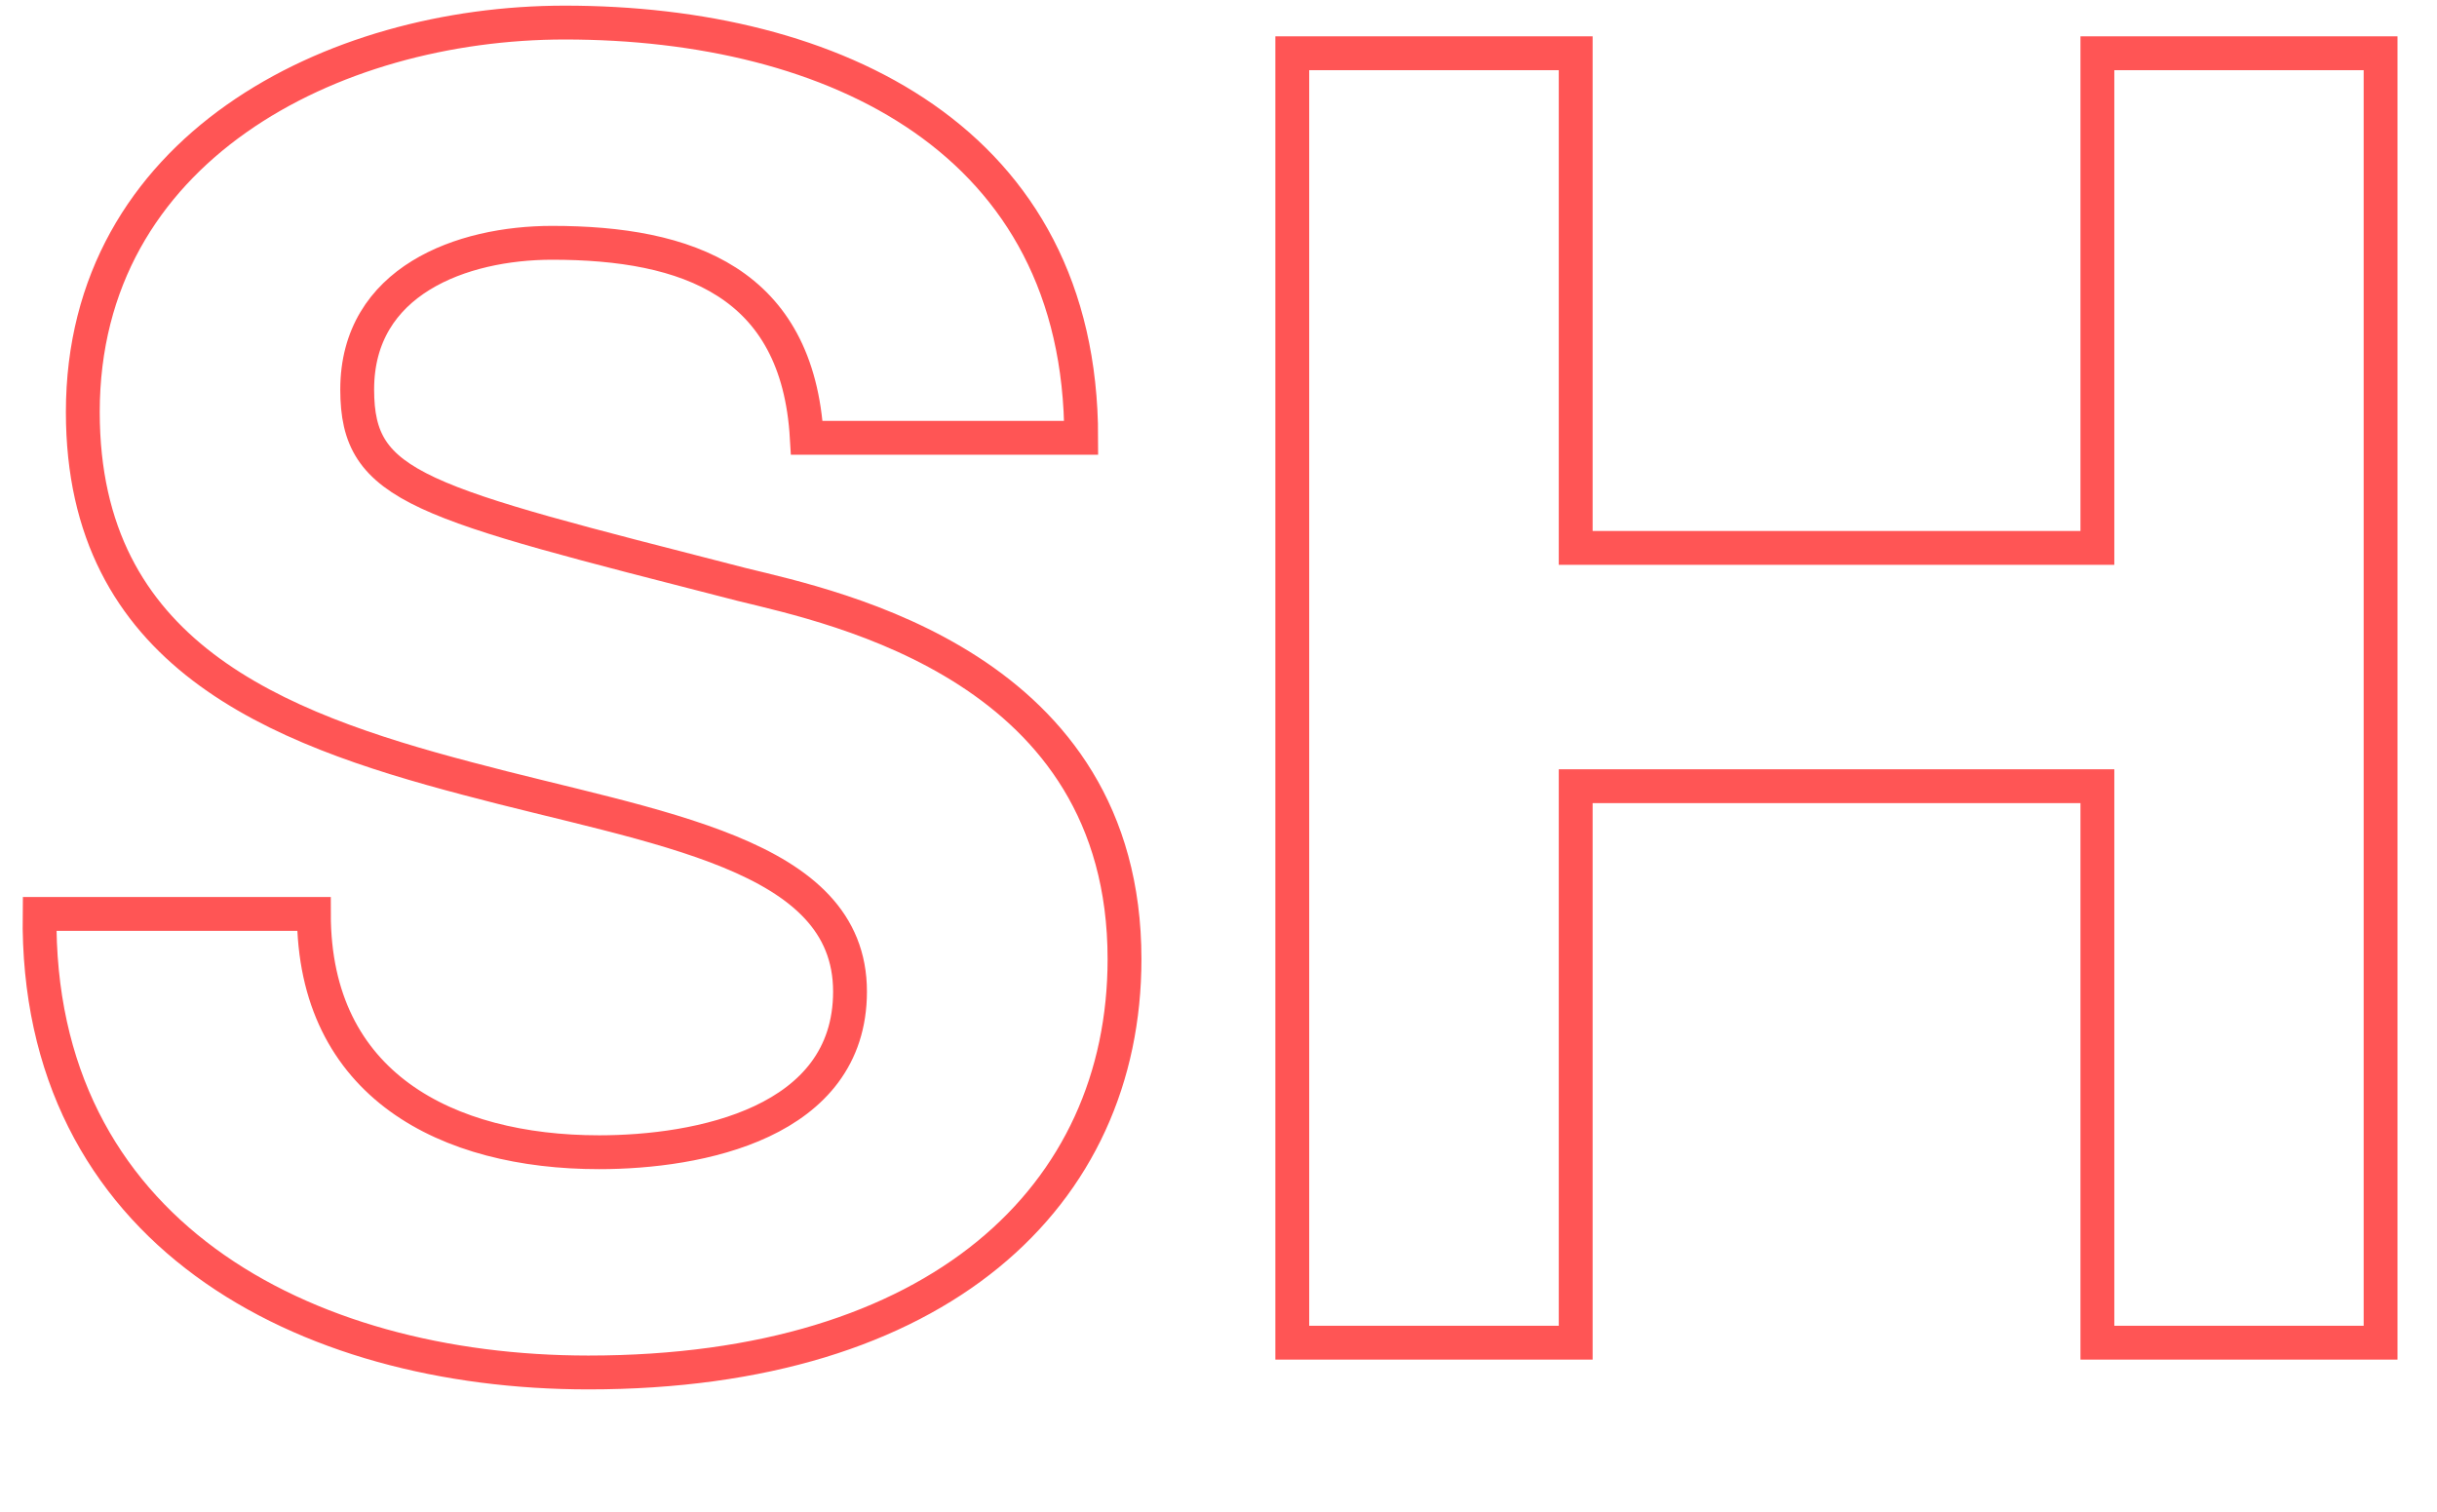
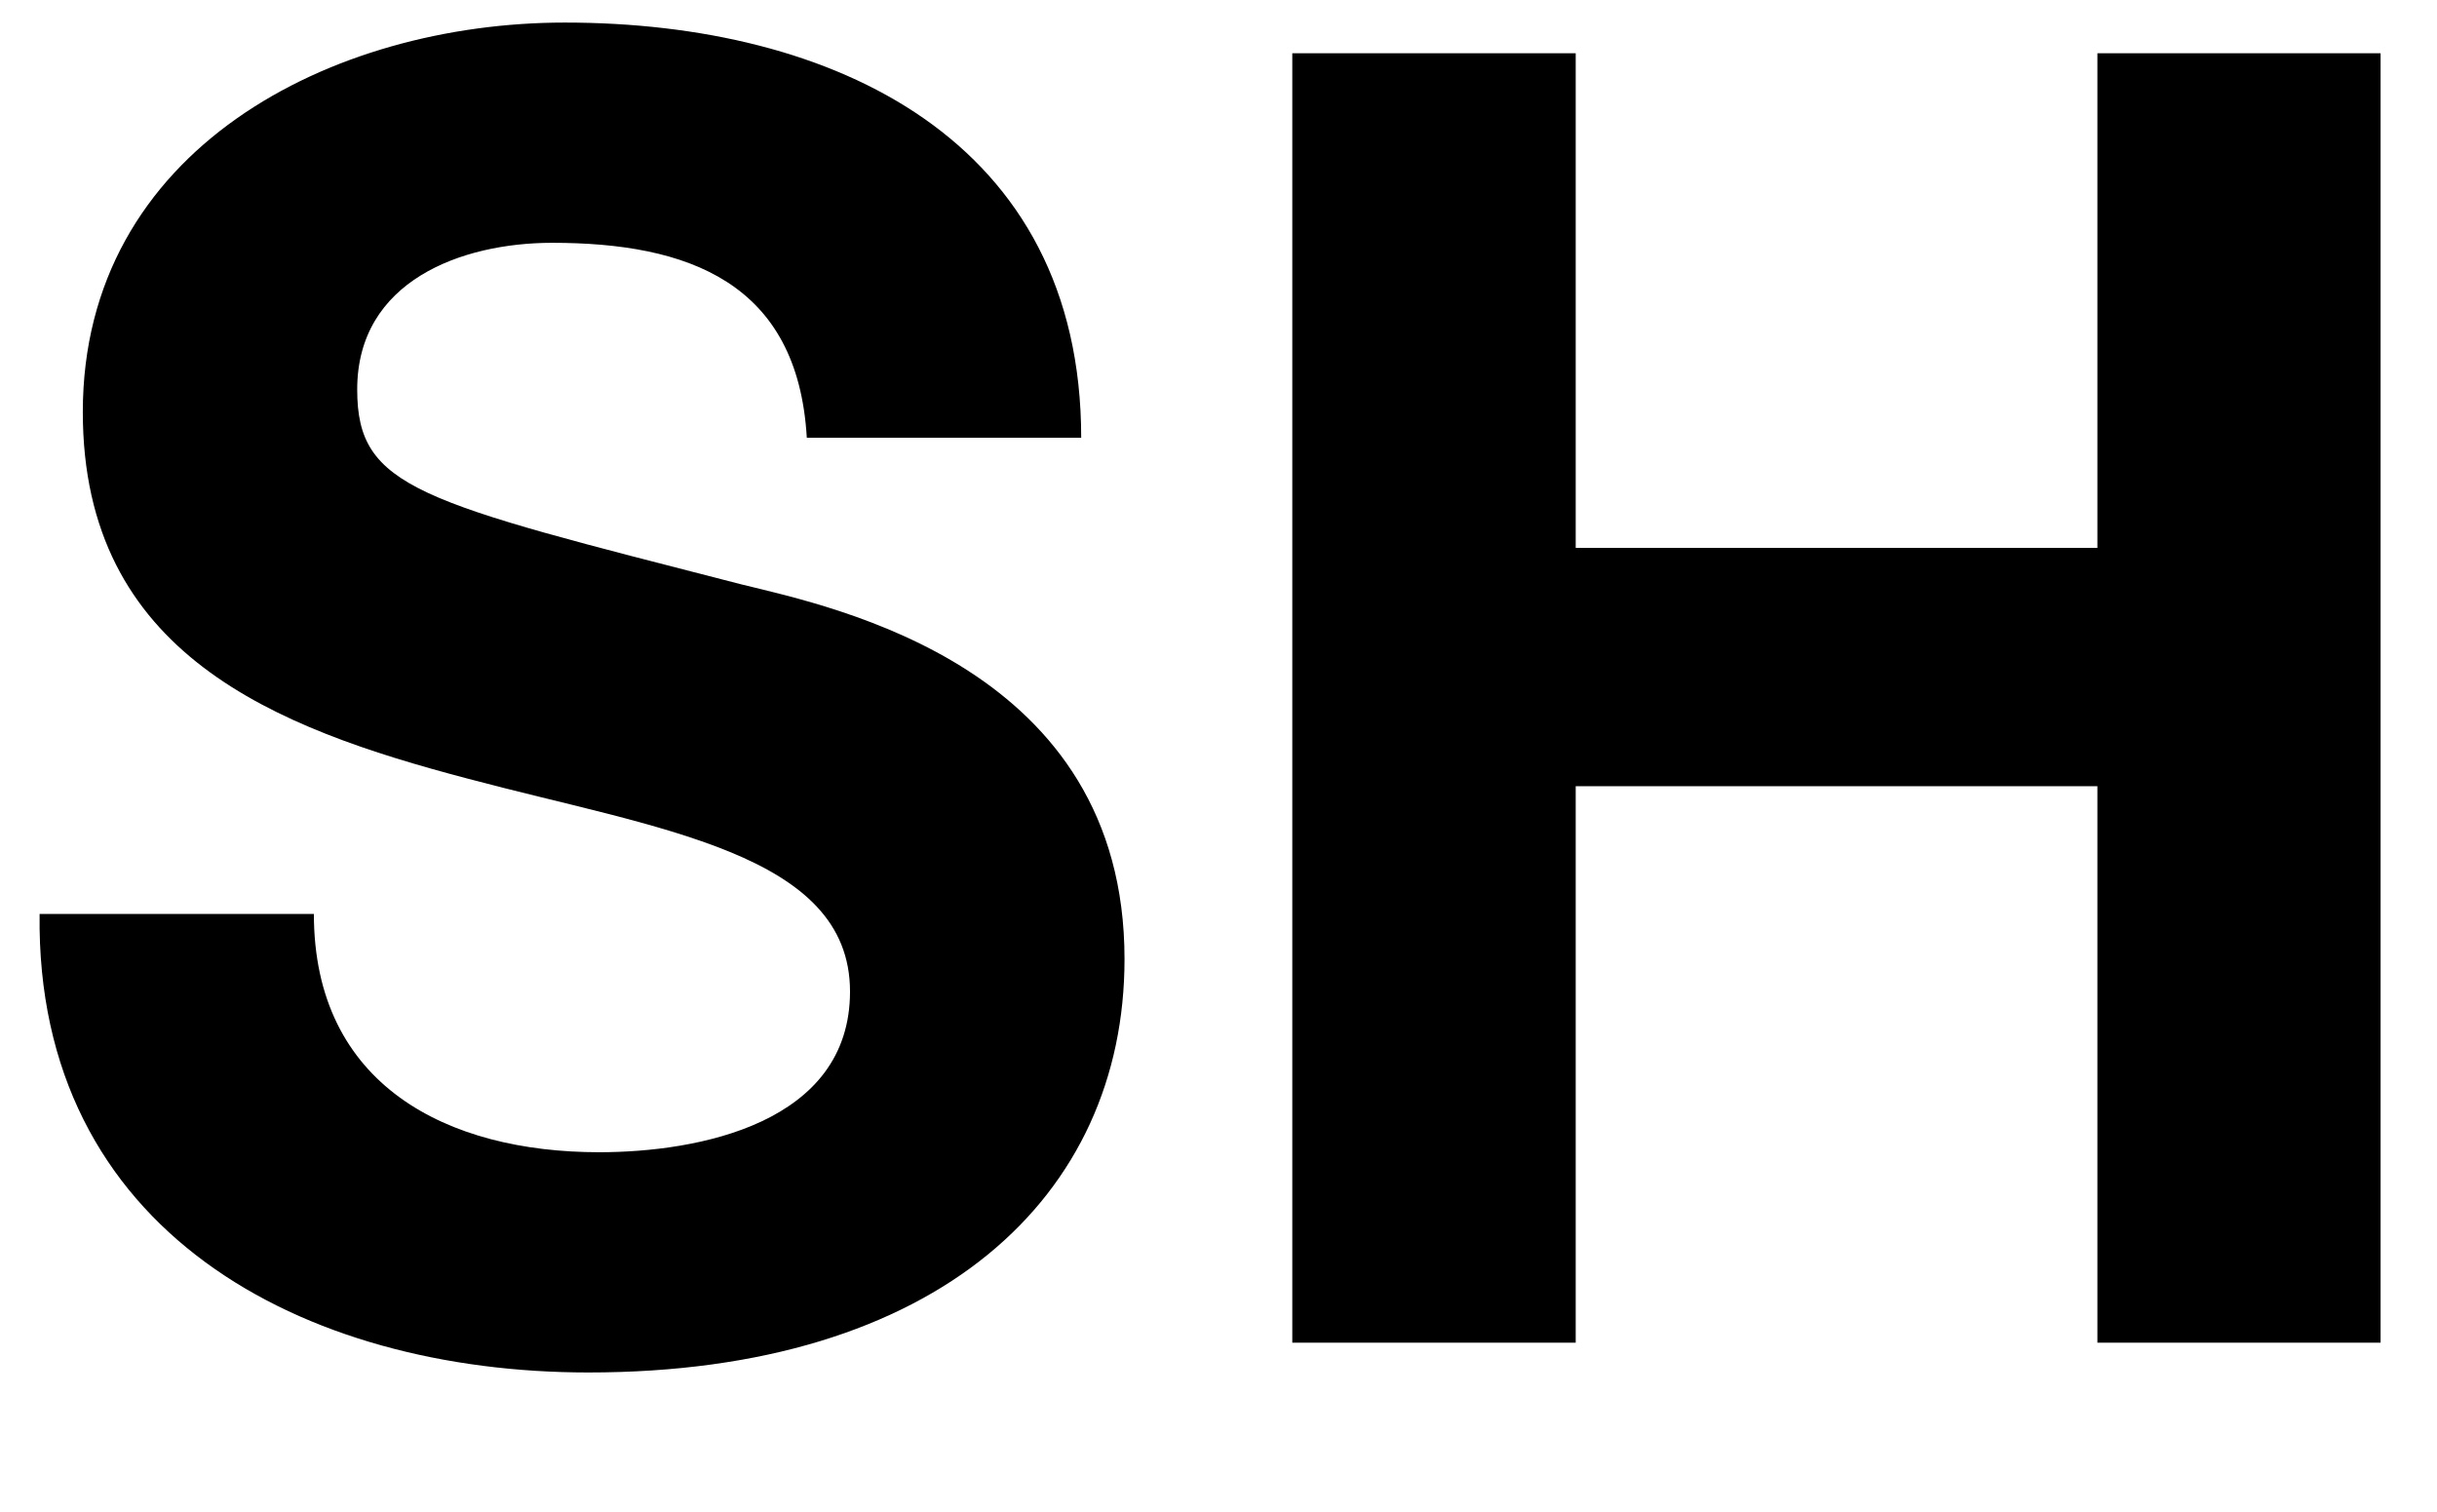
- <svg xmlns="http://www.w3.org/2000/svg" id="Layer_1" data-name="Layer 1" viewBox="0 0 216 134">
-   <defs>
-     <style>.cls-1{fill:none;stroke:#f55;stroke-width:3px;}</style>
-   </defs>
-   <path class="cls-1" d="M27.82,81c0,15.2,11.84,21.12,25.28,21.12,8.8,0,22.24-2.56,22.24-14.24,0-12.32-17.12-14.4-33.92-18.88-17-4.48-34.08-11-34.08-32.48C7.34,13.2,29.42,2,50.06,2,73.91,2,95.83,12.4,95.83,38.8H71.51C70.71,25,60.94,21.52,48.94,21.52c-8,0-17.28,3.36-17.28,13,0,8.8,5.44,9.92,34.08,17.28C74.06,53.84,99.67,59.12,99.67,85c0,21-16.48,36.64-47.52,36.64-25.28,0-49-12.48-48.64-40.64Z" />
-   <path class="cls-1" d="M114.54,4.72h25.12V48.56H185.9V4.72H211V119H185.9V69.68H139.66V119H114.54Z" />
+ <svg xmlns="http://www.w3.org/2000/svg" viewBox="0 0 216 134">
+   <path d="M27.82,81c0,15.2,11.84,21.12,25.28,21.12,8.8,0,22.24-2.56,22.24-14.24,0-12.32-17.12-14.4-33.92-18.88-17-4.48-34.08-11-34.08-32.48C7.34,13.2,29.42,2,50.06,2,73.91,2,95.83,12.4,95.83,38.8H71.51C70.71,25,60.94,21.52,48.94,21.52c-8,0-17.28,3.36-17.28,13,0,8.8,5.44,9.92,34.08,17.28C74.06,53.84,99.67,59.12,99.67,85c0,21-16.48,36.64-47.52,36.64-25.28,0-49-12.48-48.64-40.64Z" />
+   <path d="M114.54,4.72h25.12V48.56H185.9V4.72H211V119H185.9V69.68H139.66V119H114.54Z" />
</svg>
